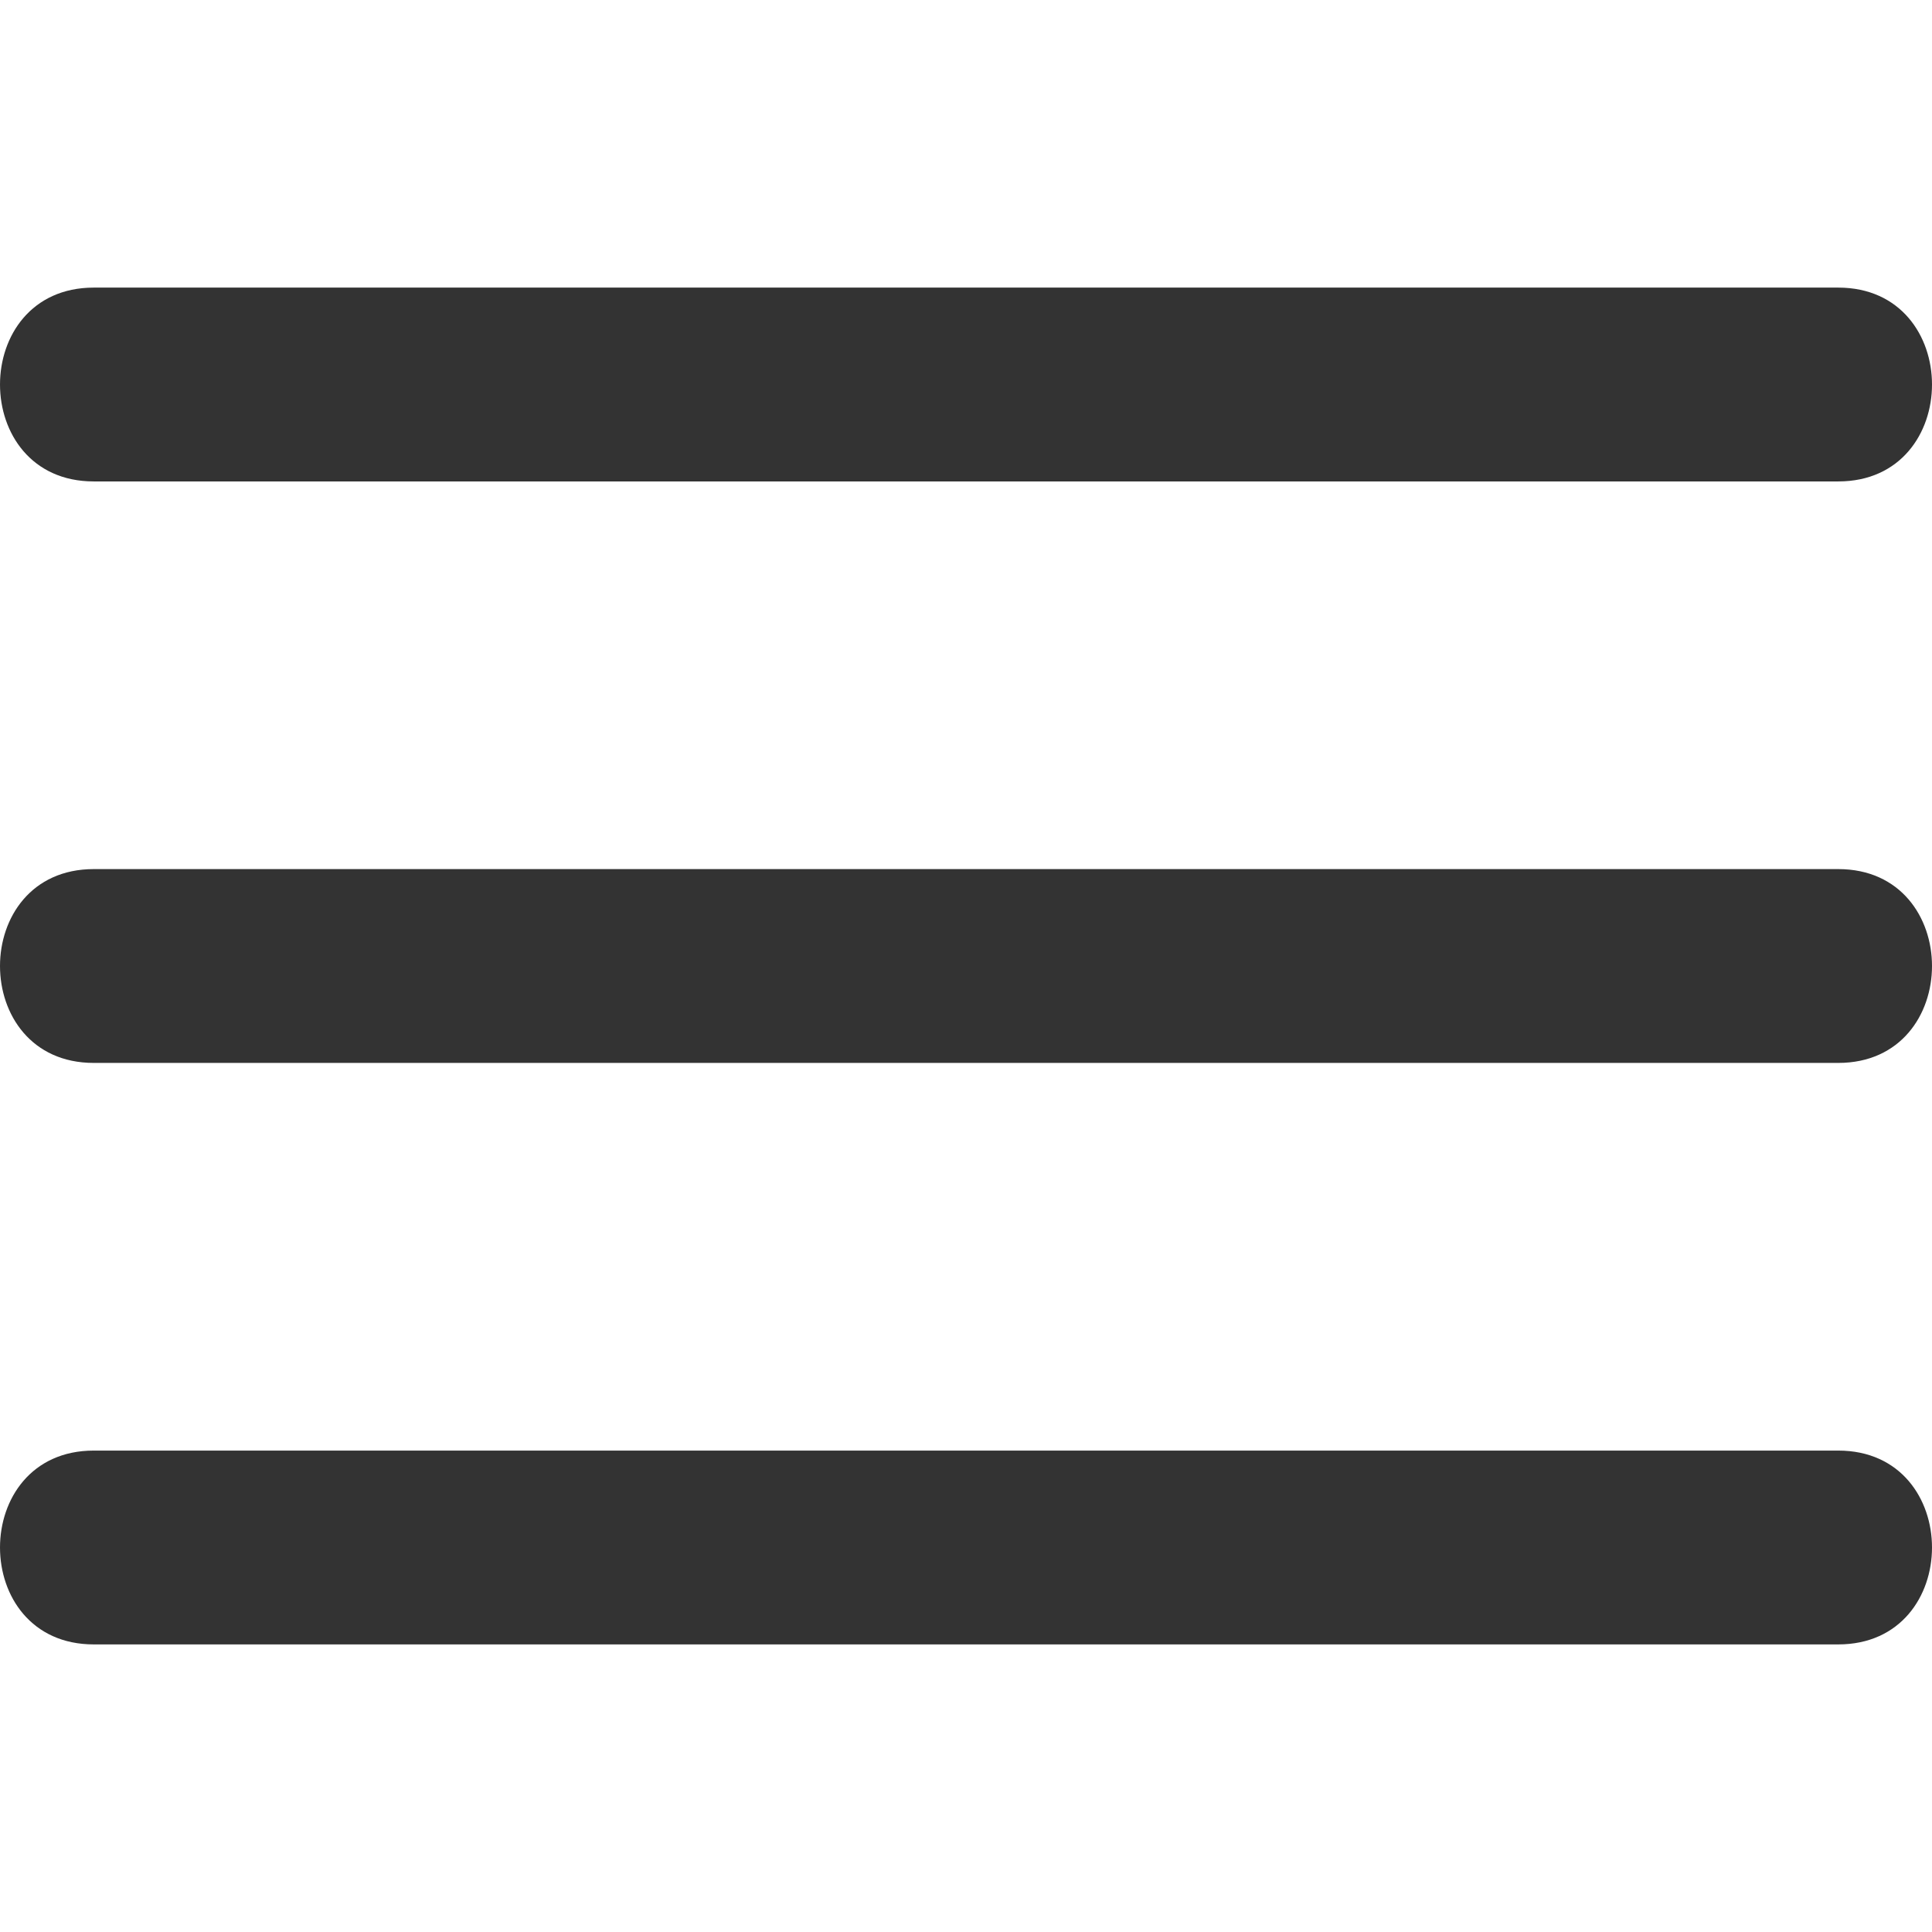
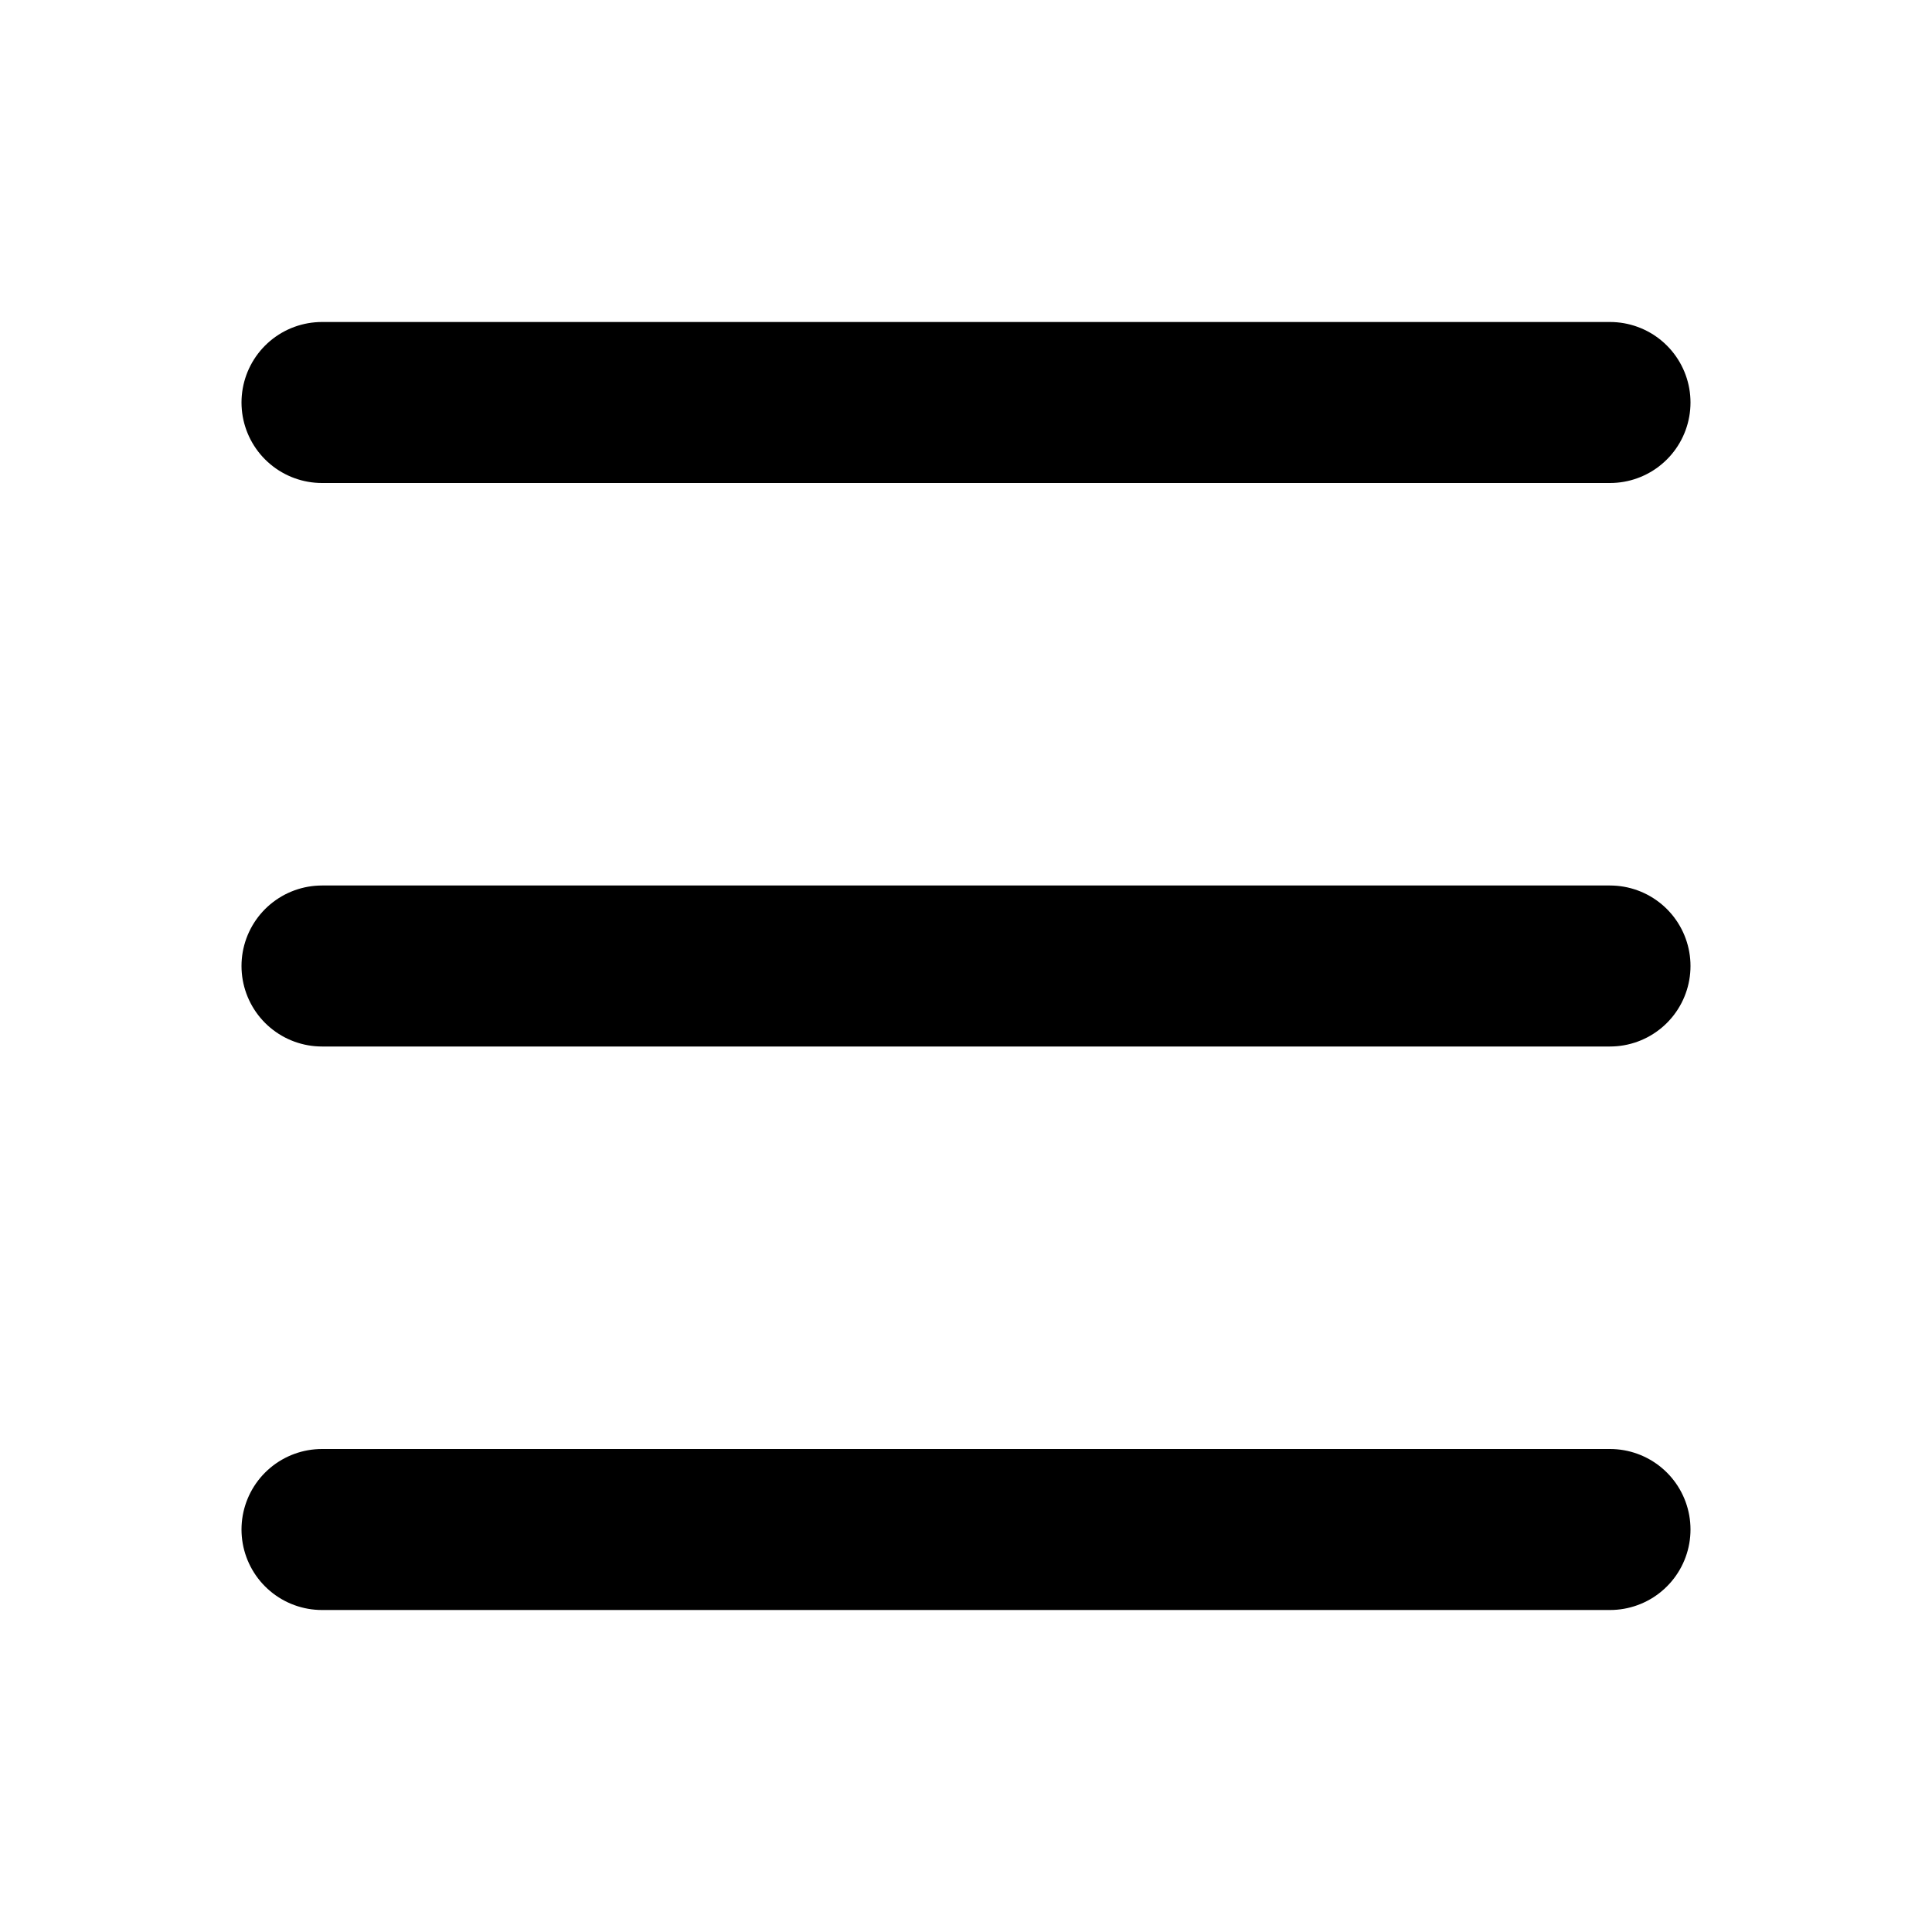
- <svg xmlns="http://www.w3.org/2000/svg" id="Layer_1" viewBox="0 0 3 3" version="1.1">
-   <defs id="defs871" />
-   <g fill="#ccc" opacity="1" id="g866" transform="matrix(3.210434,0,0,3.210434,-38.73389,-57.78781)">
-     <g id="g6089" transform="matrix(0.0234375,0,0,0.0234375,11.78223,17.71723)" style="fill:#333333;fill-opacity:1">
-       <path d="m 50,18 c 2.58,0 2.58,4 0,4 H 14 c -2.58,0 -2.58,-4 0,-4 z" id="path860" style="opacity:1;fill:#333333;fill-opacity:1" />
-       <path d="m 50,42 c 2.58,0 2.58,4 0,4 H 14 c -2.58,0 -2.58,-4 0,-4 z" id="path862" style="opacity:1;fill:#333333;fill-opacity:1" />
-       <path d="m 50,30 c 2.58,0 2.58,4 0,4 H 14 c -2.58,0 -2.58,-4 0,-4 z" id="path864" style="opacity:1;fill:#333333;fill-opacity:1" />
-     </g>
-   </g>
+ <svg xmlns="http://www.w3.org/2000/svg" width="24" height="24" viewBox="0 0 24 24" fill="none" stroke="currentColor" stroke-width="2" stroke-linecap="round" stroke-linejoin="round" class="lucide lucide-menu-icon lucide-menu">
+   <path d="M4 5h16" />
+   <path d="M4 12h16" />
+   <path d="M4 19h16" />
</svg>
